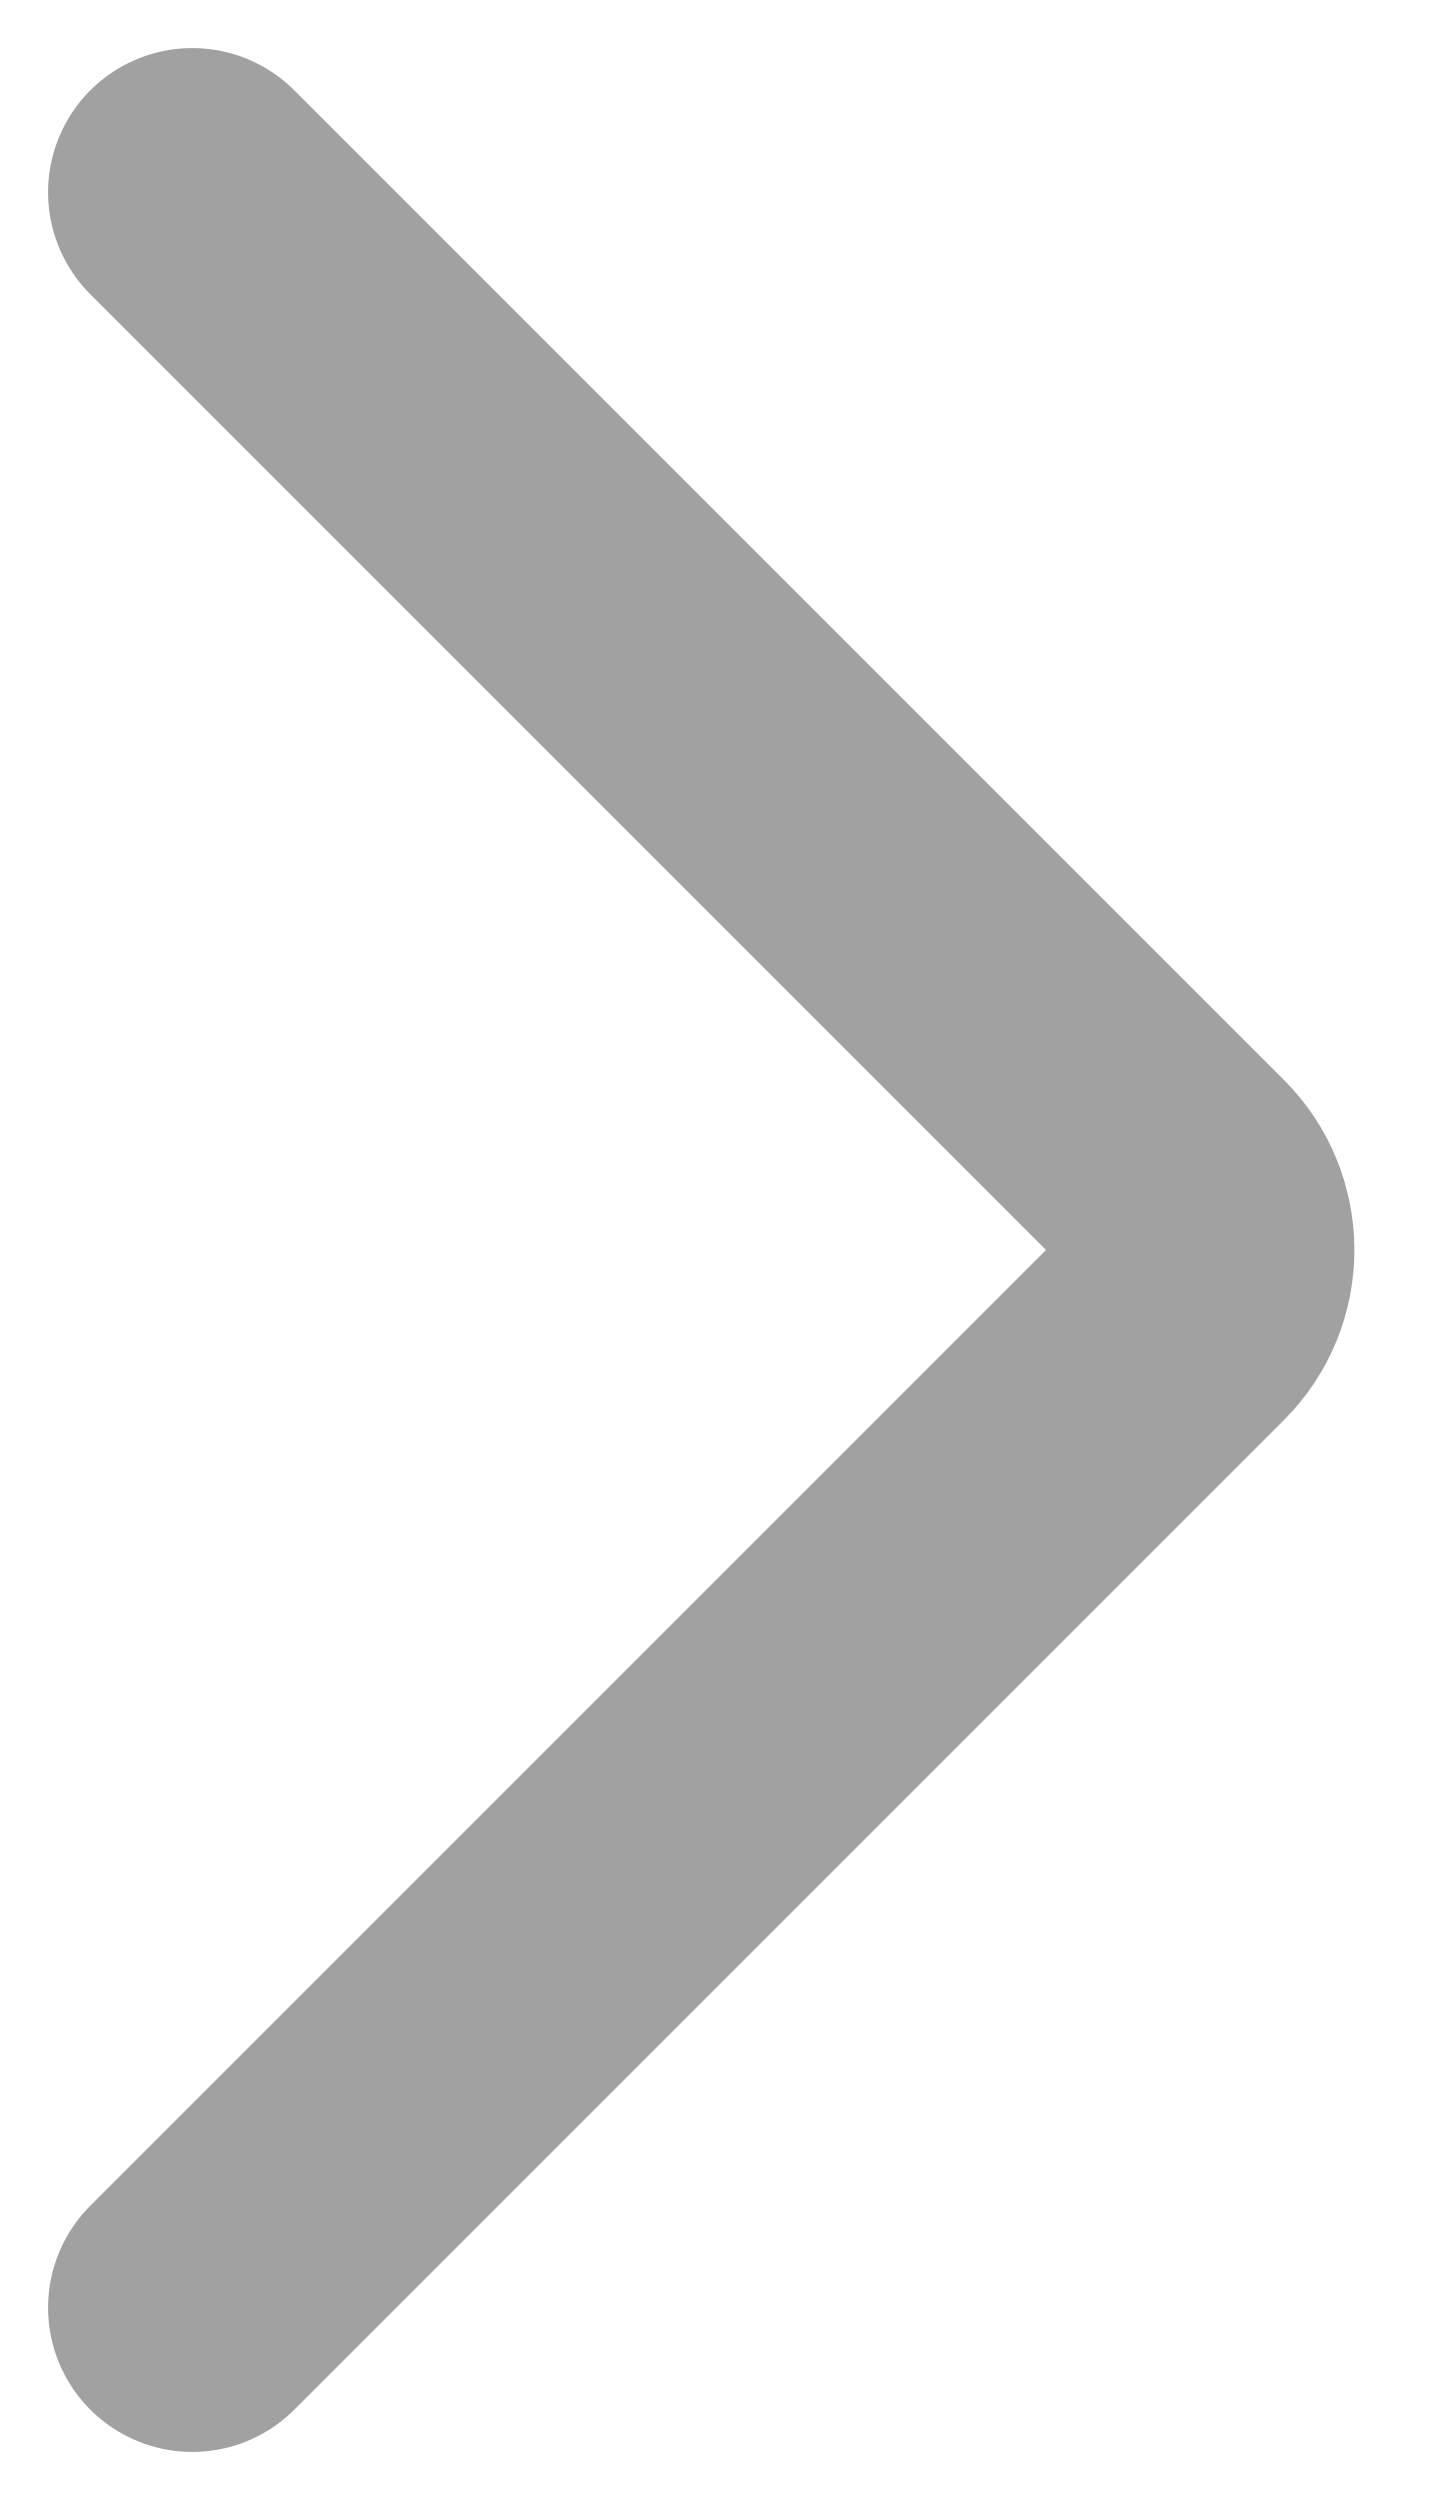
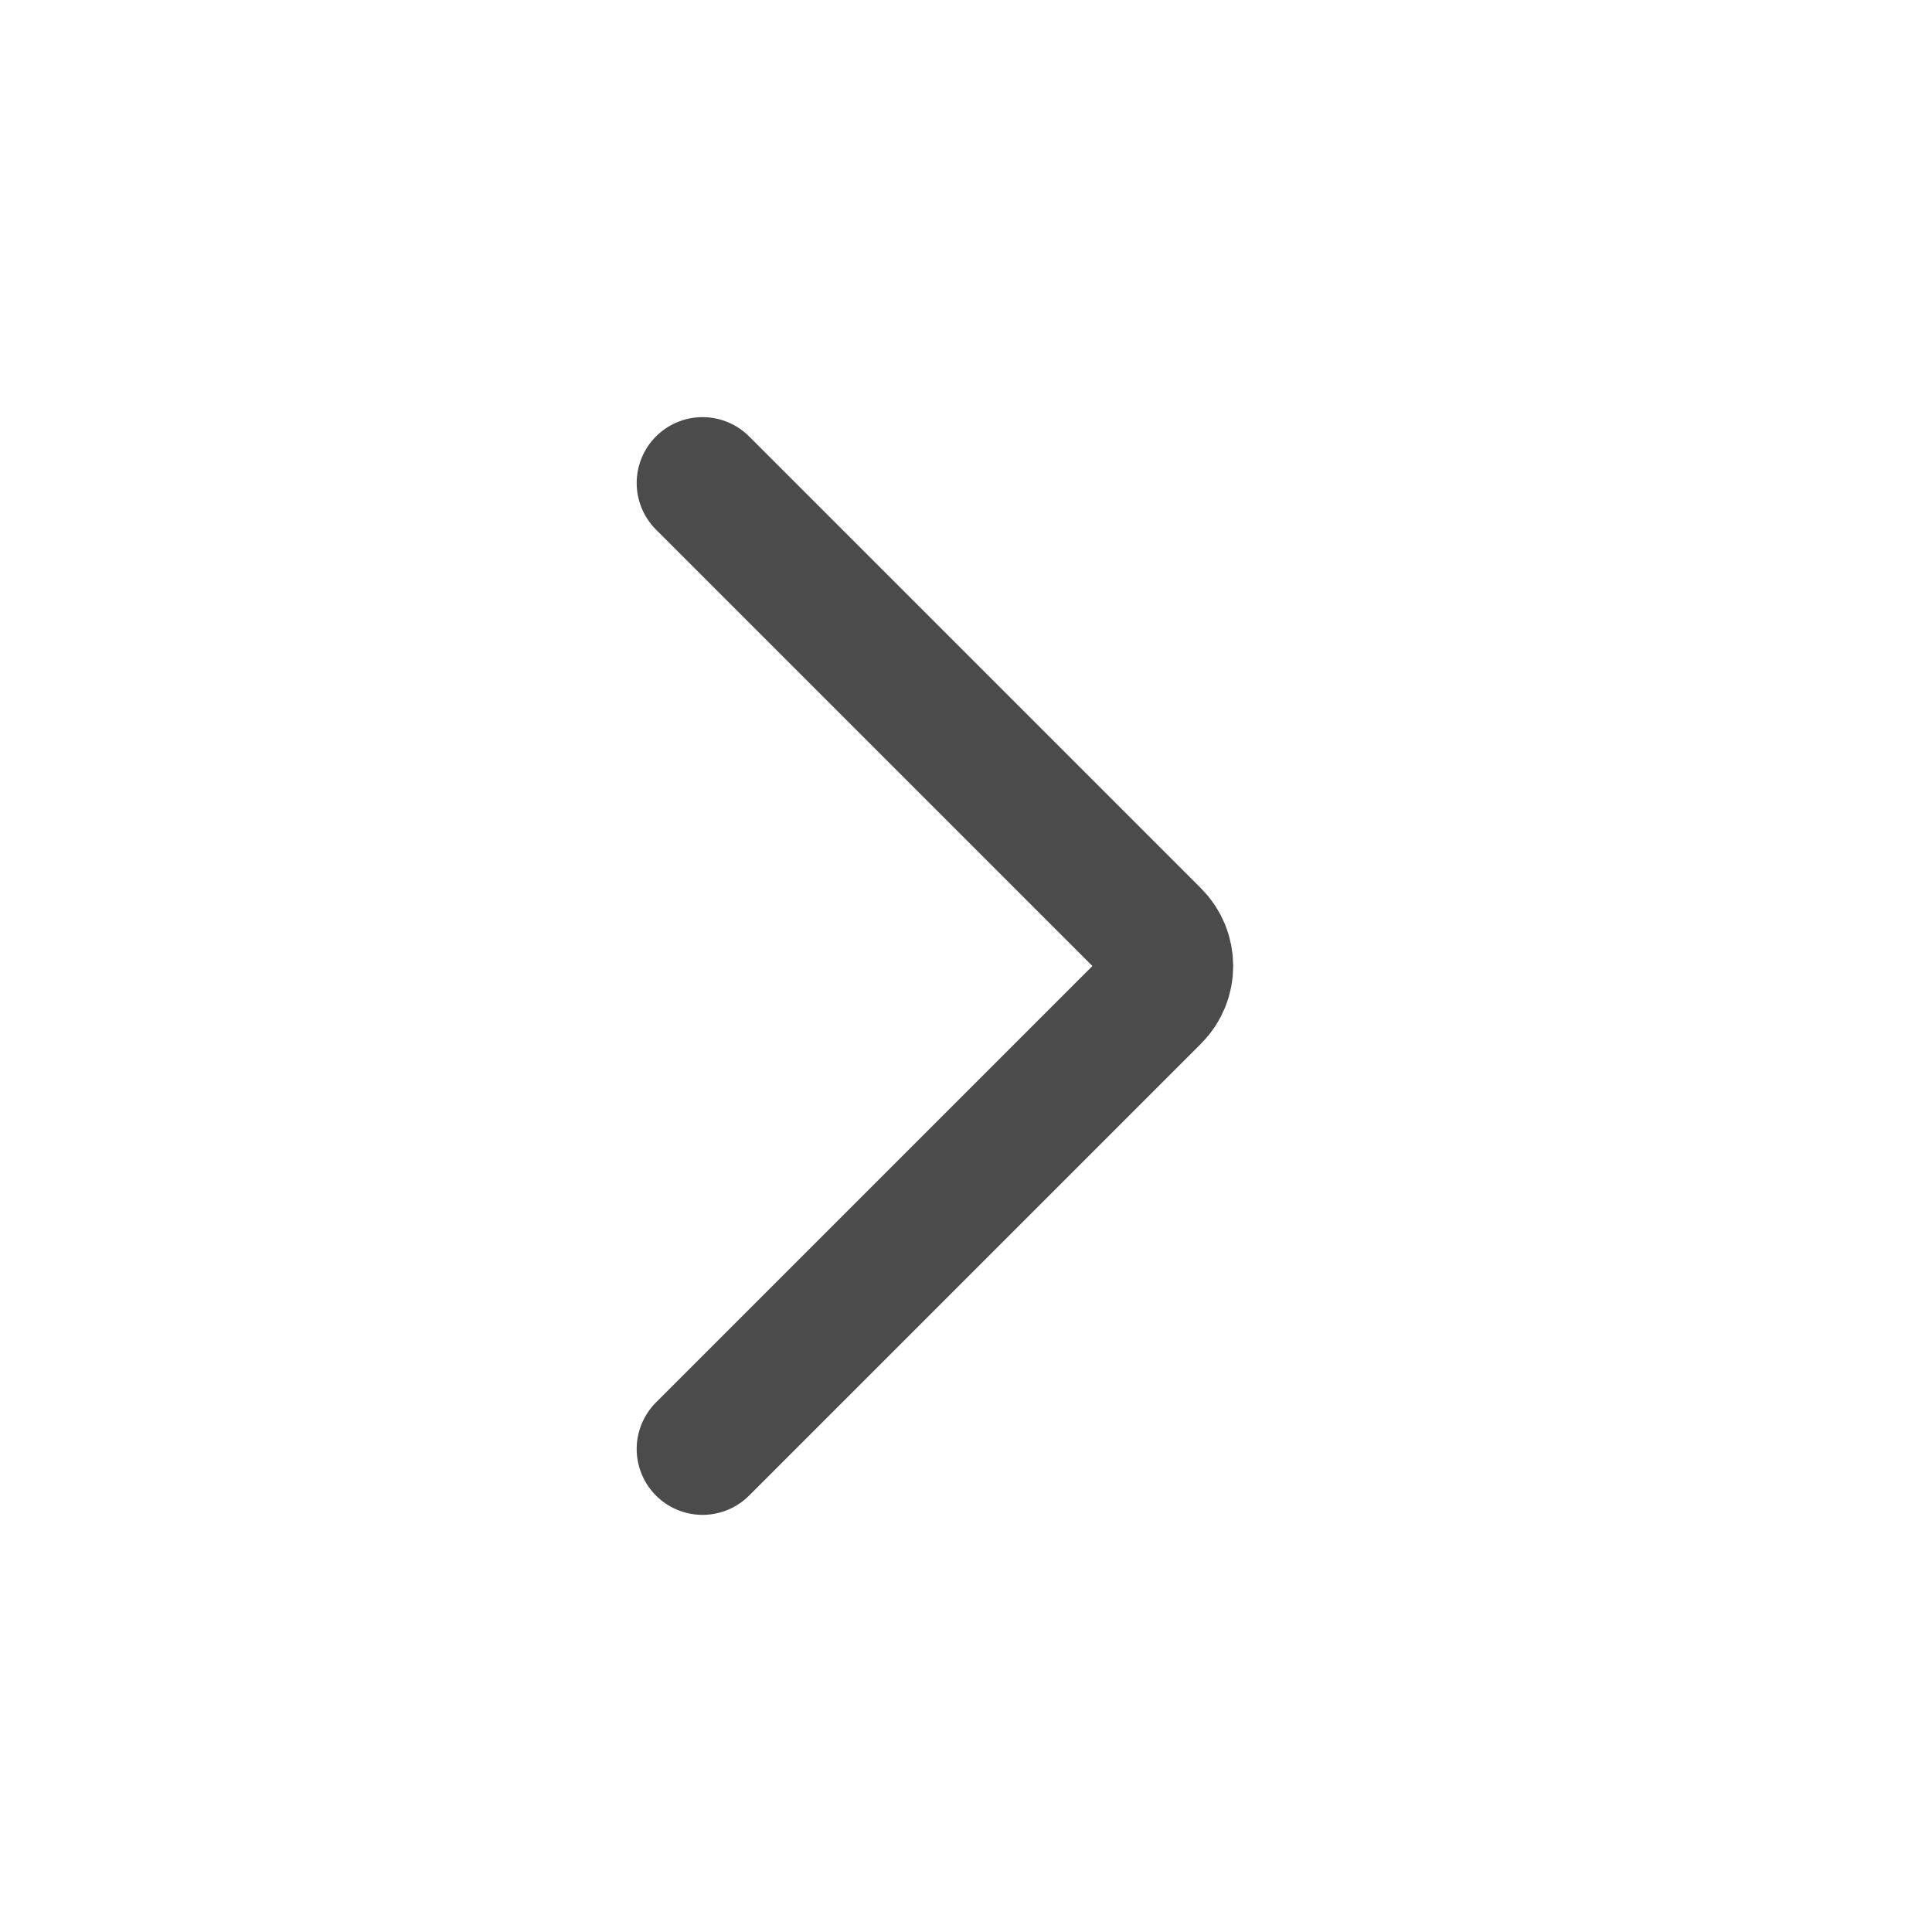
- <svg xmlns="http://www.w3.org/2000/svg" width="15" height="26" viewBox="0 0 15 26" fill="none">
-   <path d="M2 2L12.293 12.293C12.683 12.683 12.683 13.317 12.293 13.707L2 24" stroke="#A1A1A1" stroke-width="3" stroke-linecap="round" />
+ <svg xmlns="http://www.w3.org/2000/svg" width="44" height="44" viewBox="0 0 44 44" fill="none">
+   <path d="M16 11L26.293 21.293C26.683 21.683 26.683 22.317 26.293 22.707L16 33" stroke="#4B4B4B" stroke-width="3" stroke-linecap="round" />
</svg>
